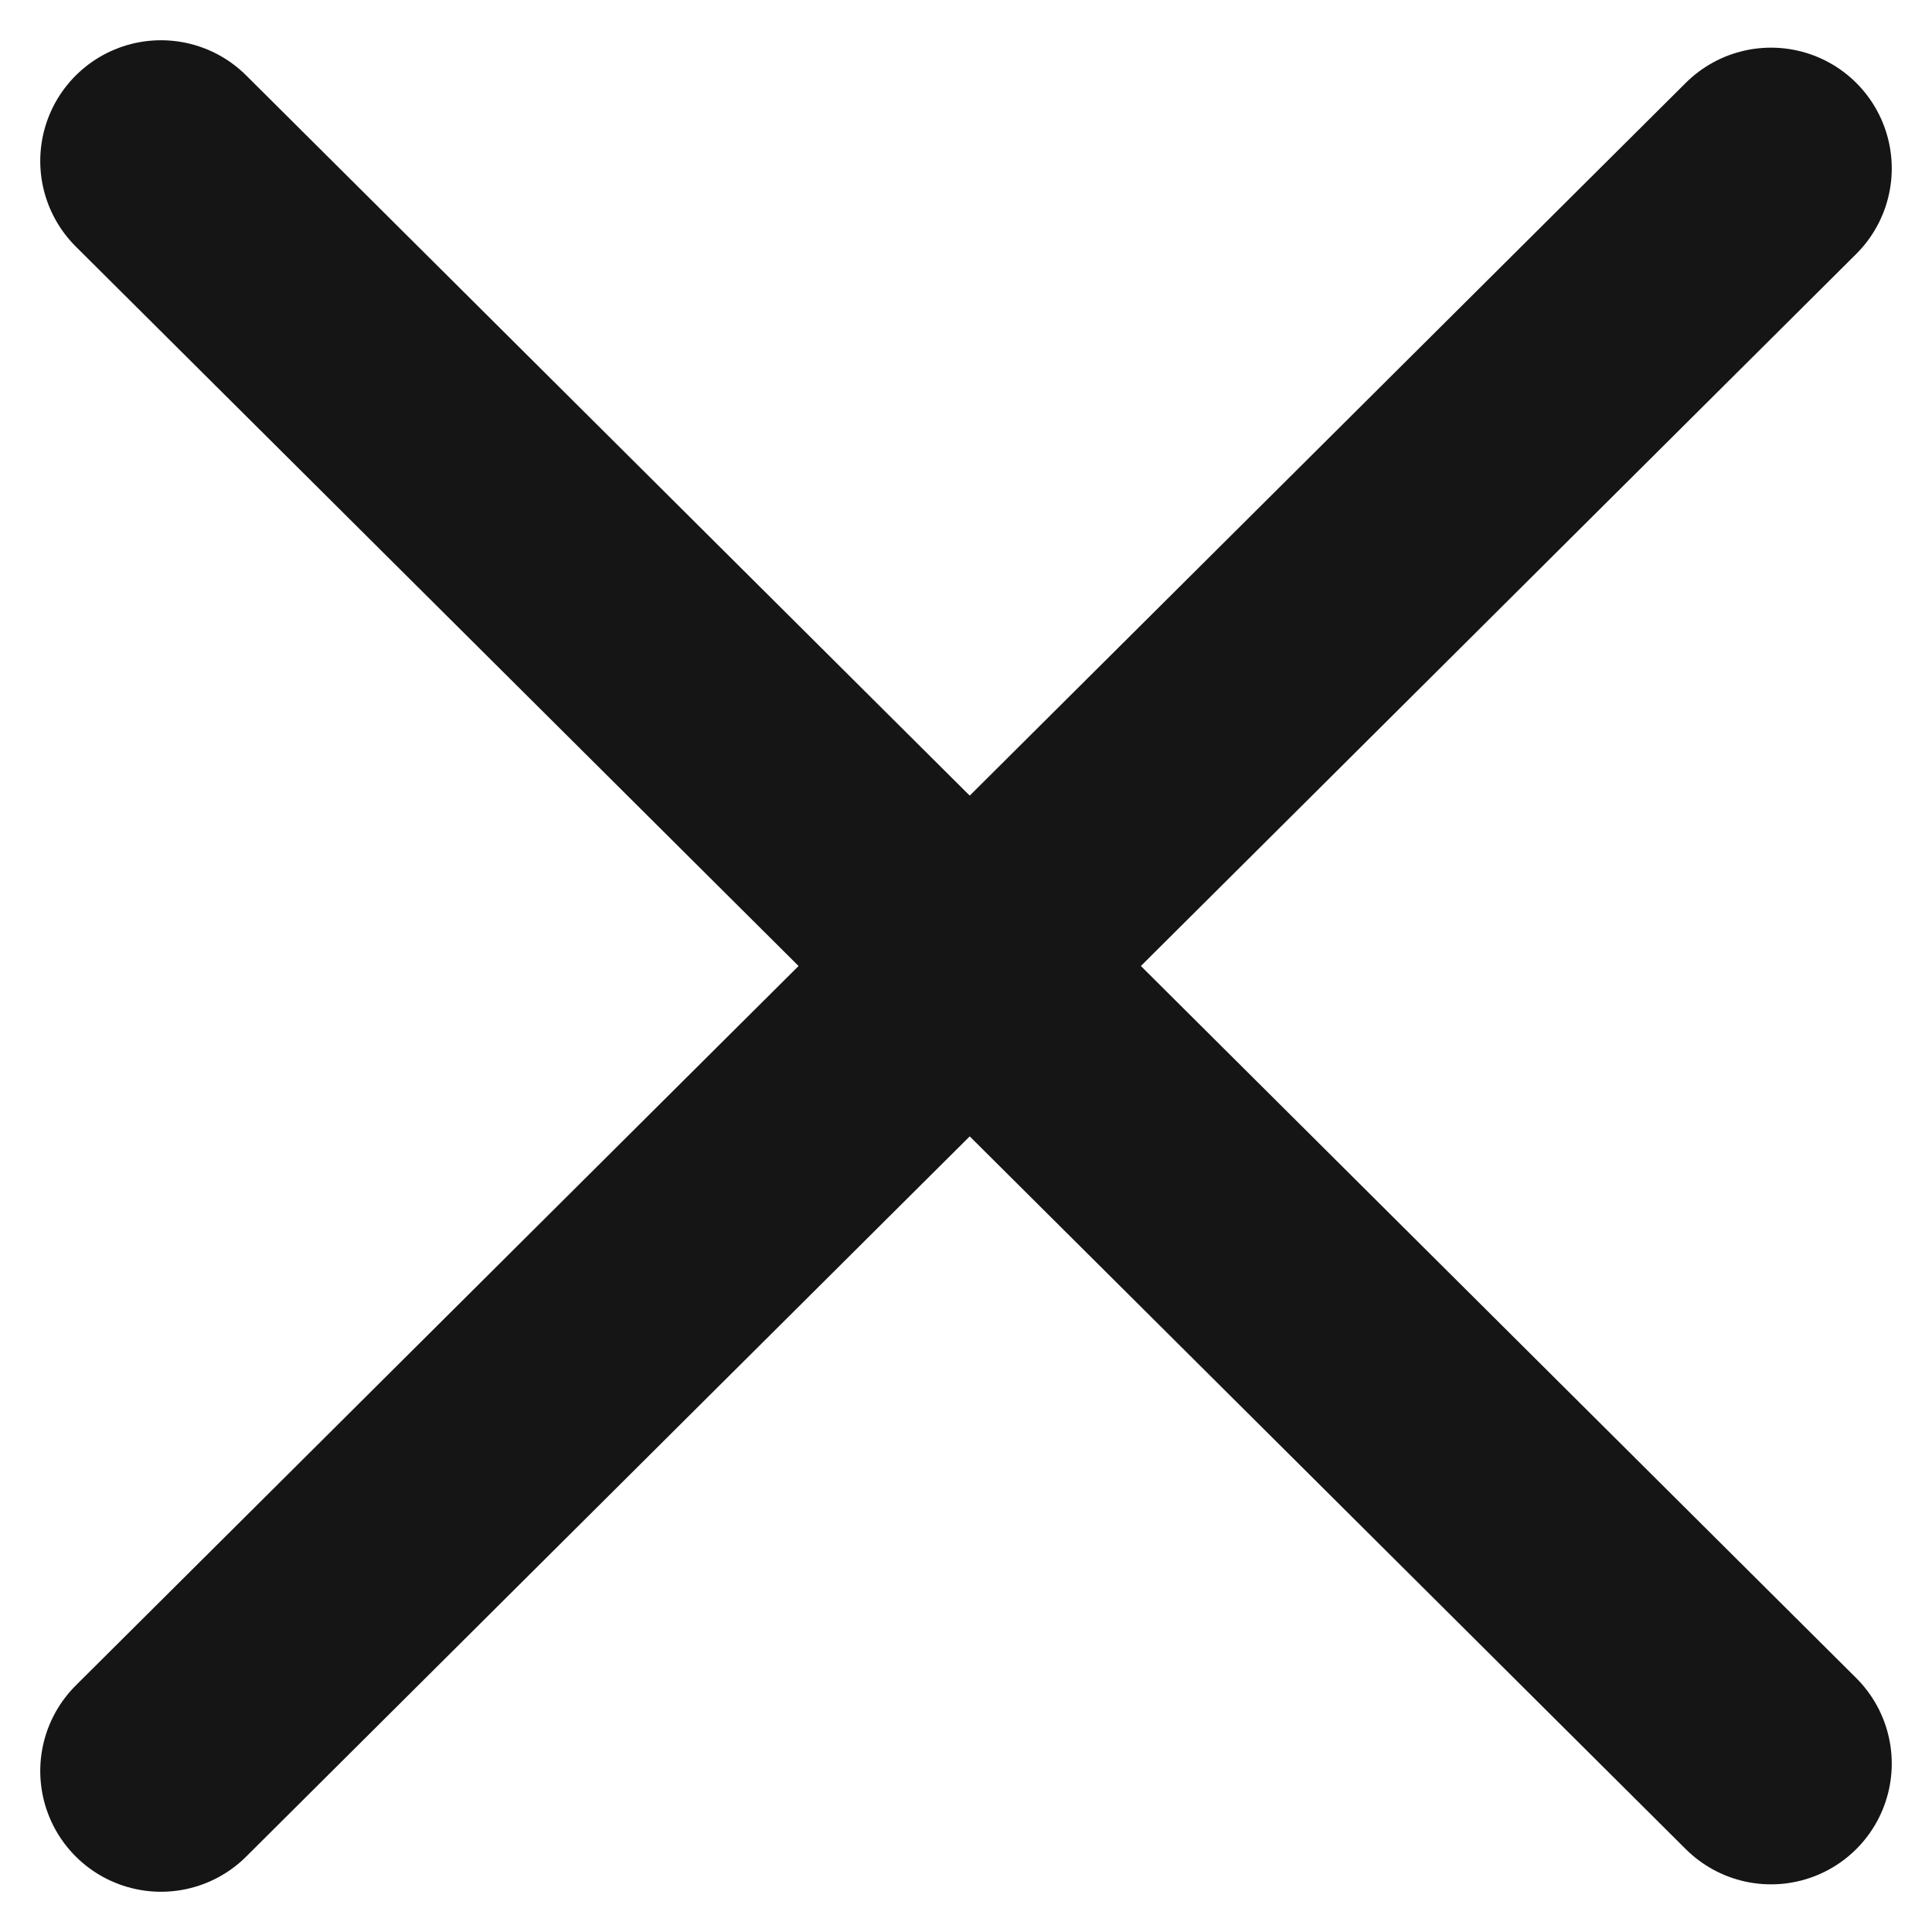
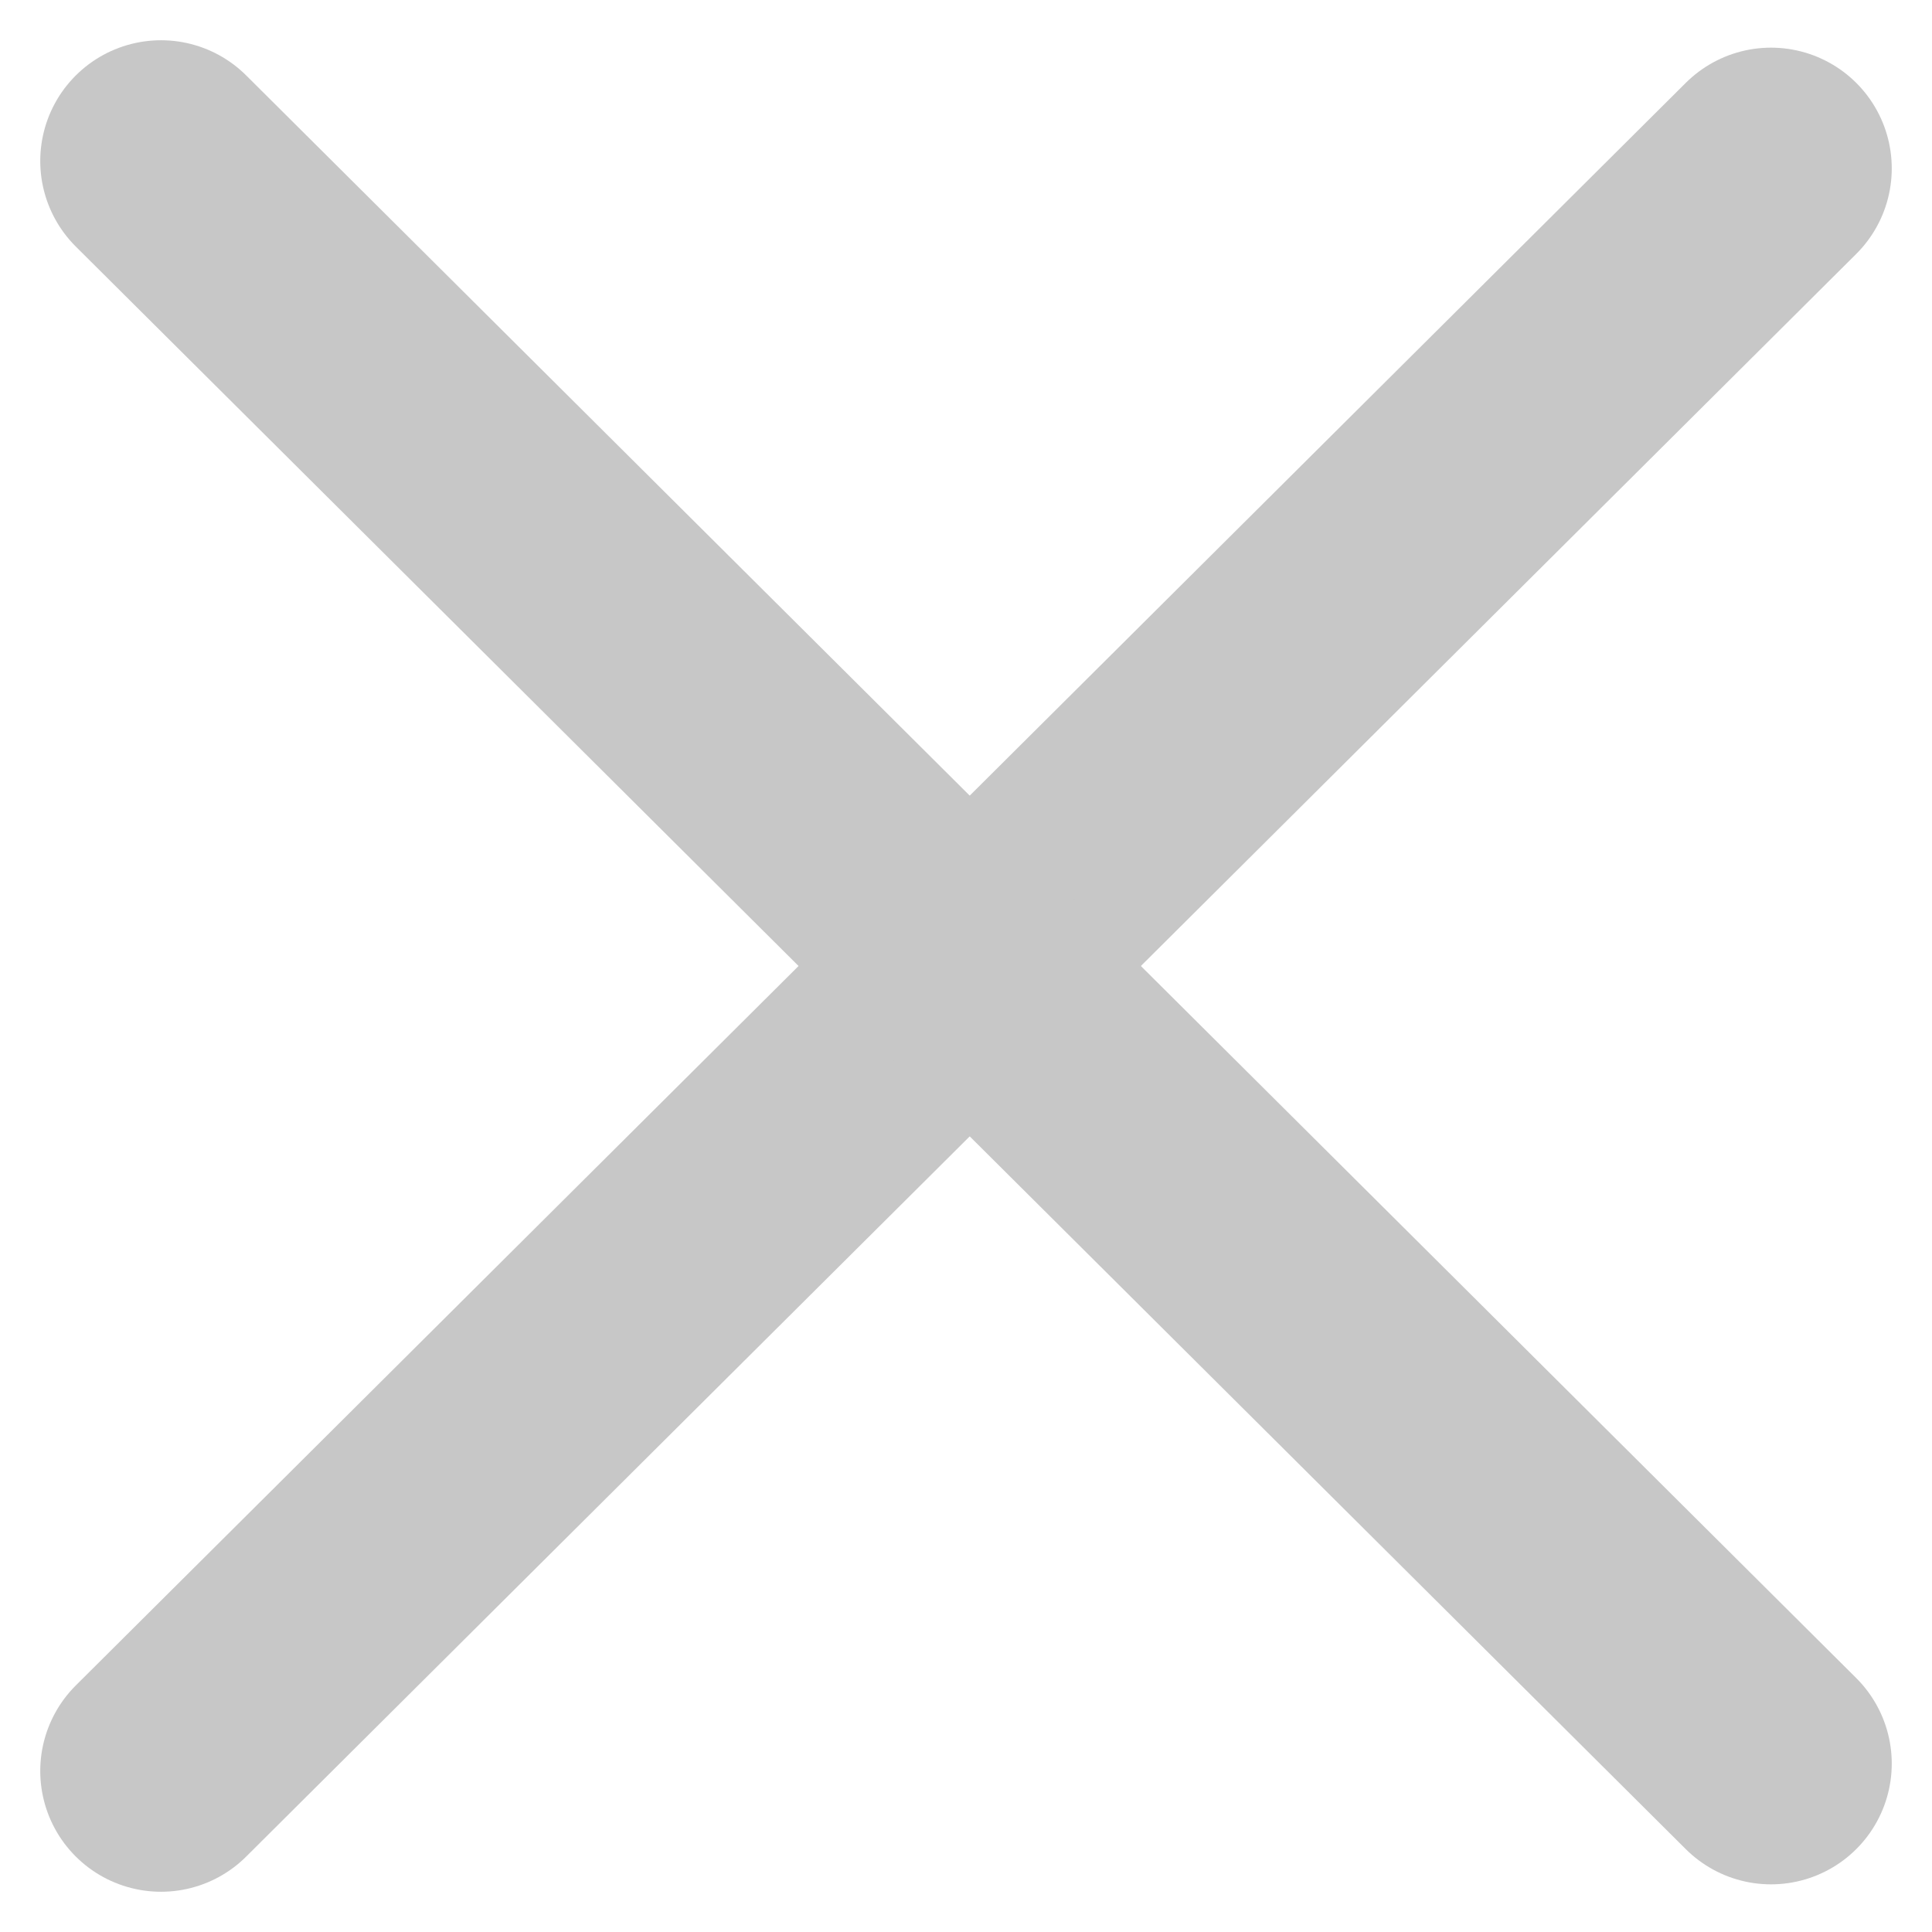
<svg xmlns="http://www.w3.org/2000/svg" width="24" height="24" viewBox="0 0 24 24" fill="none">
-   <path d="M22 2.092L2 22" stroke="#151516" stroke-width="3" stroke-linecap="round" />
-   <path d="M22 21.908L2 2" stroke="#151516" stroke-width="3" stroke-linecap="round" />
+   <path d="M22 2.092L2 22" stroke="#C7C7C7" stroke-width="3" stroke-linecap="round" />
+   <path d="M22 21.908L2 2" stroke="#C7C7C7" stroke-width="3" stroke-linecap="round" />
</svg>
